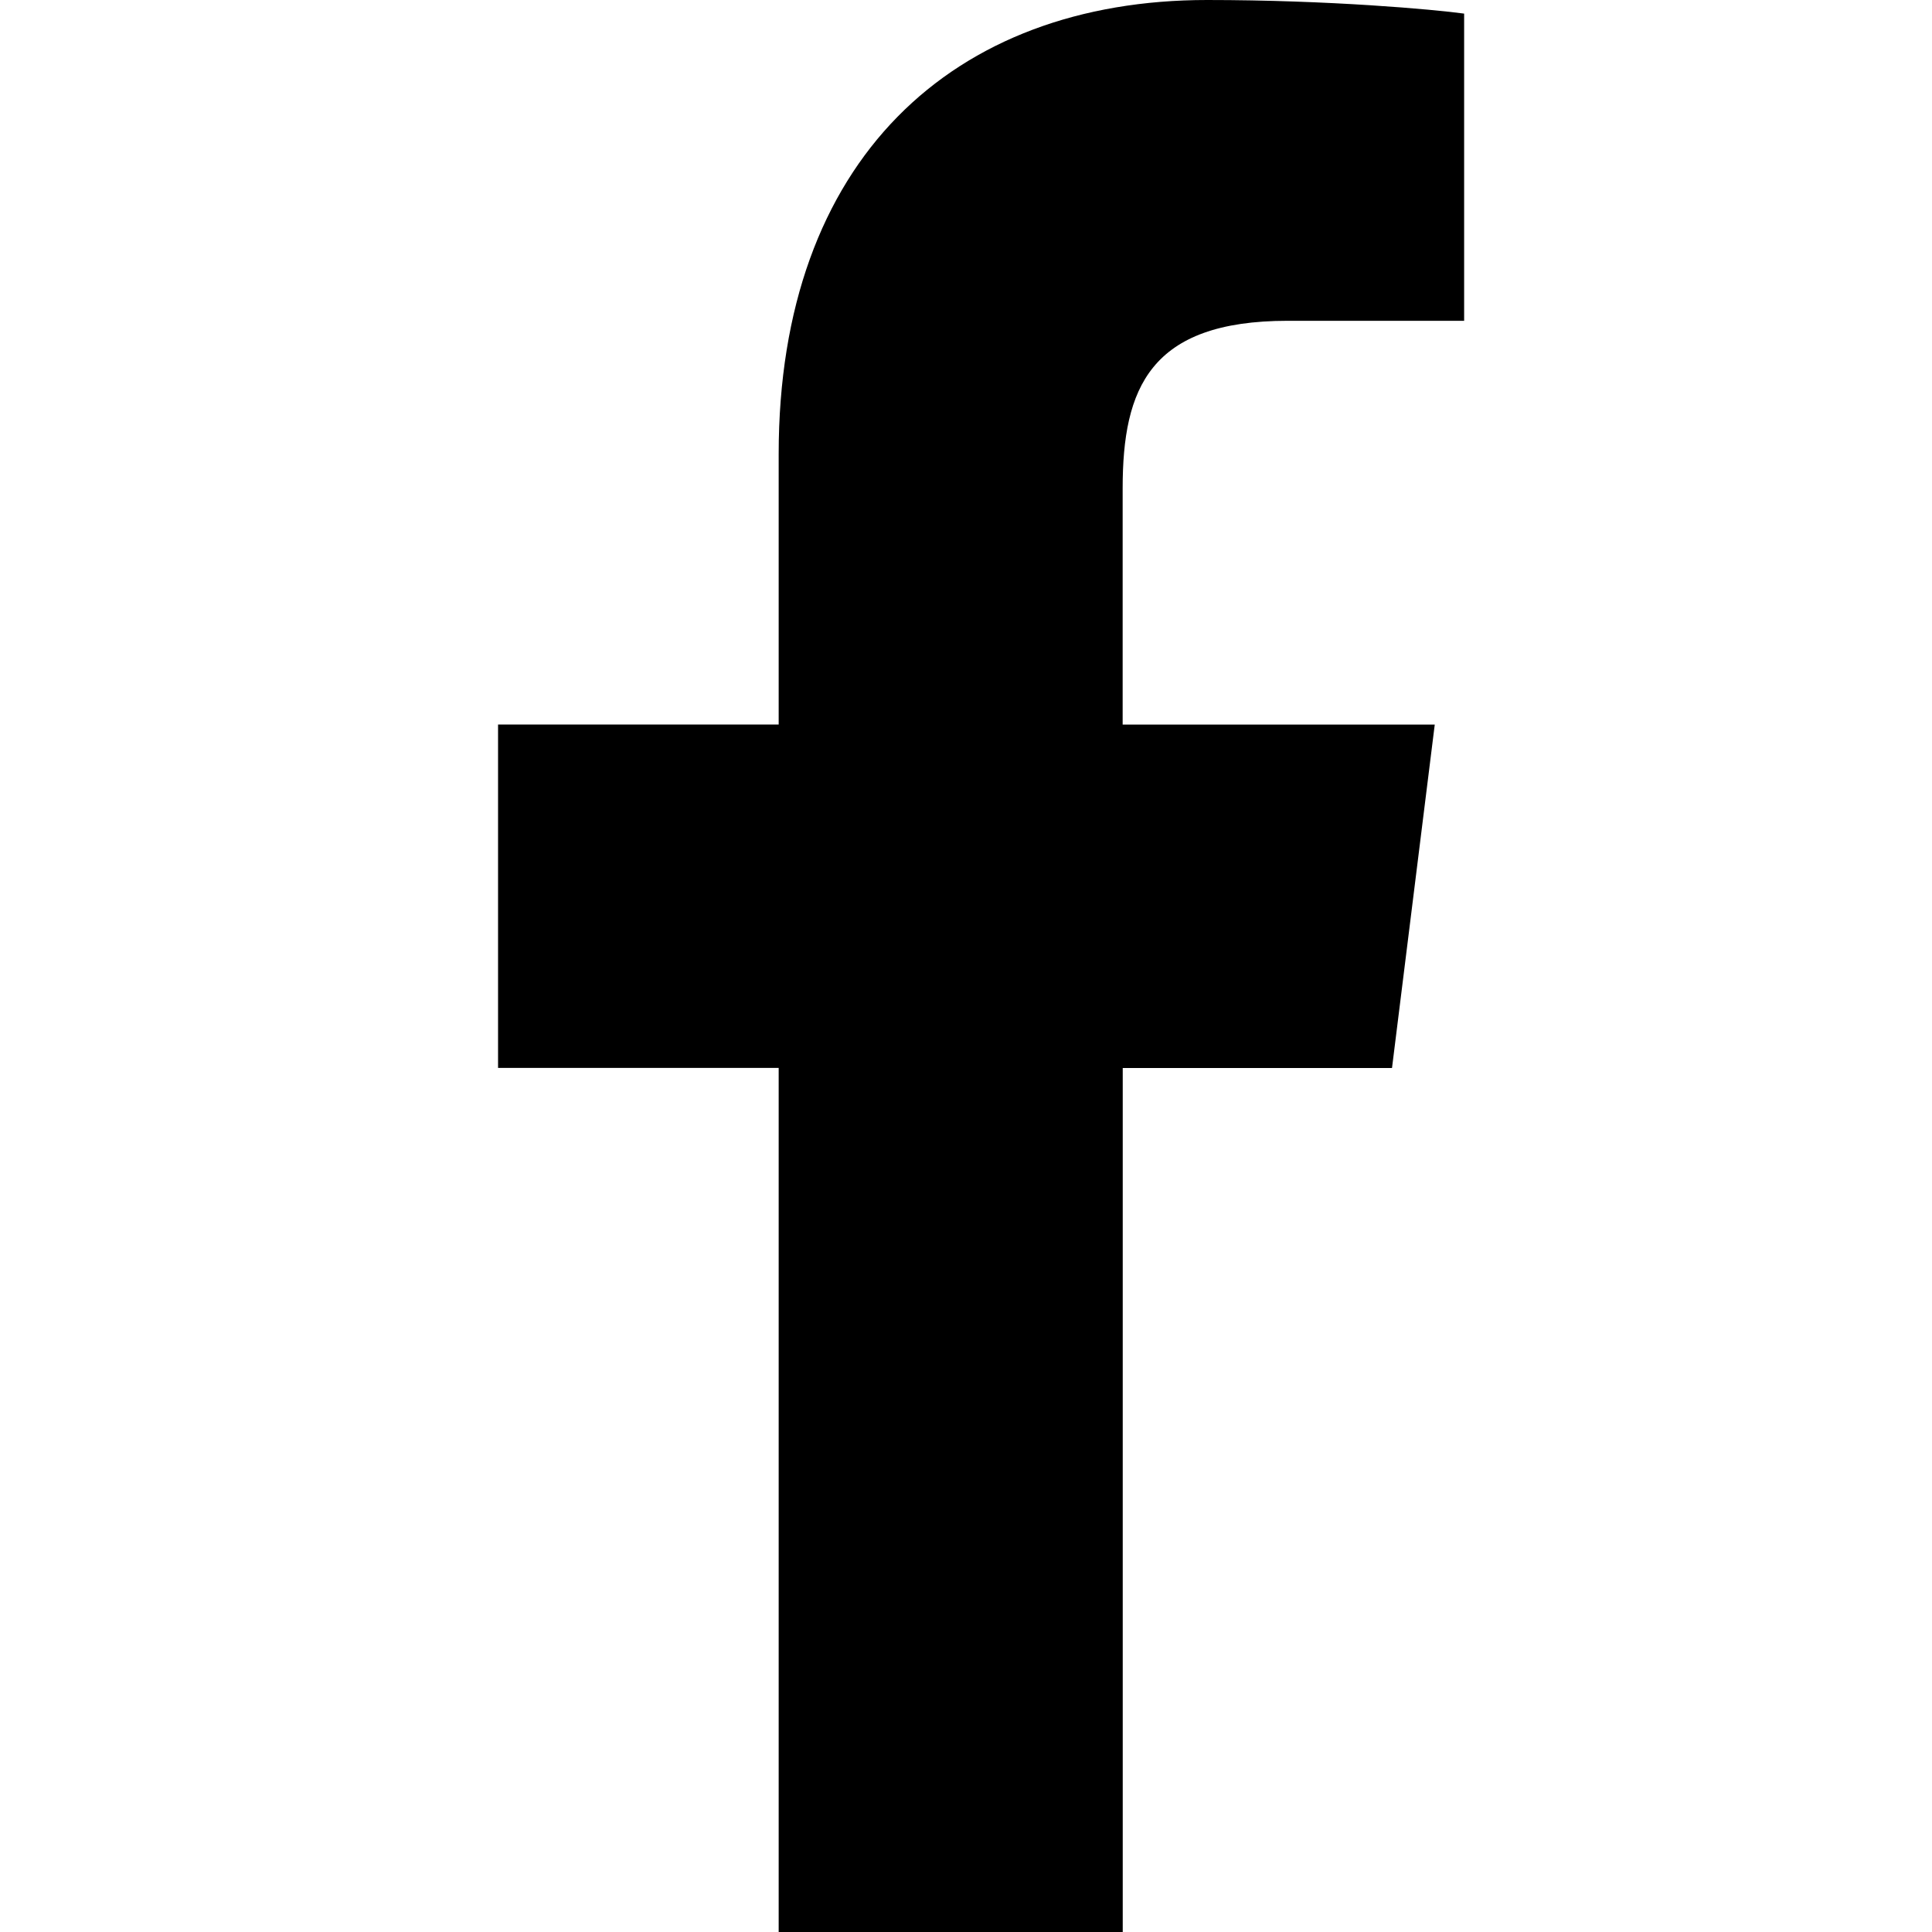
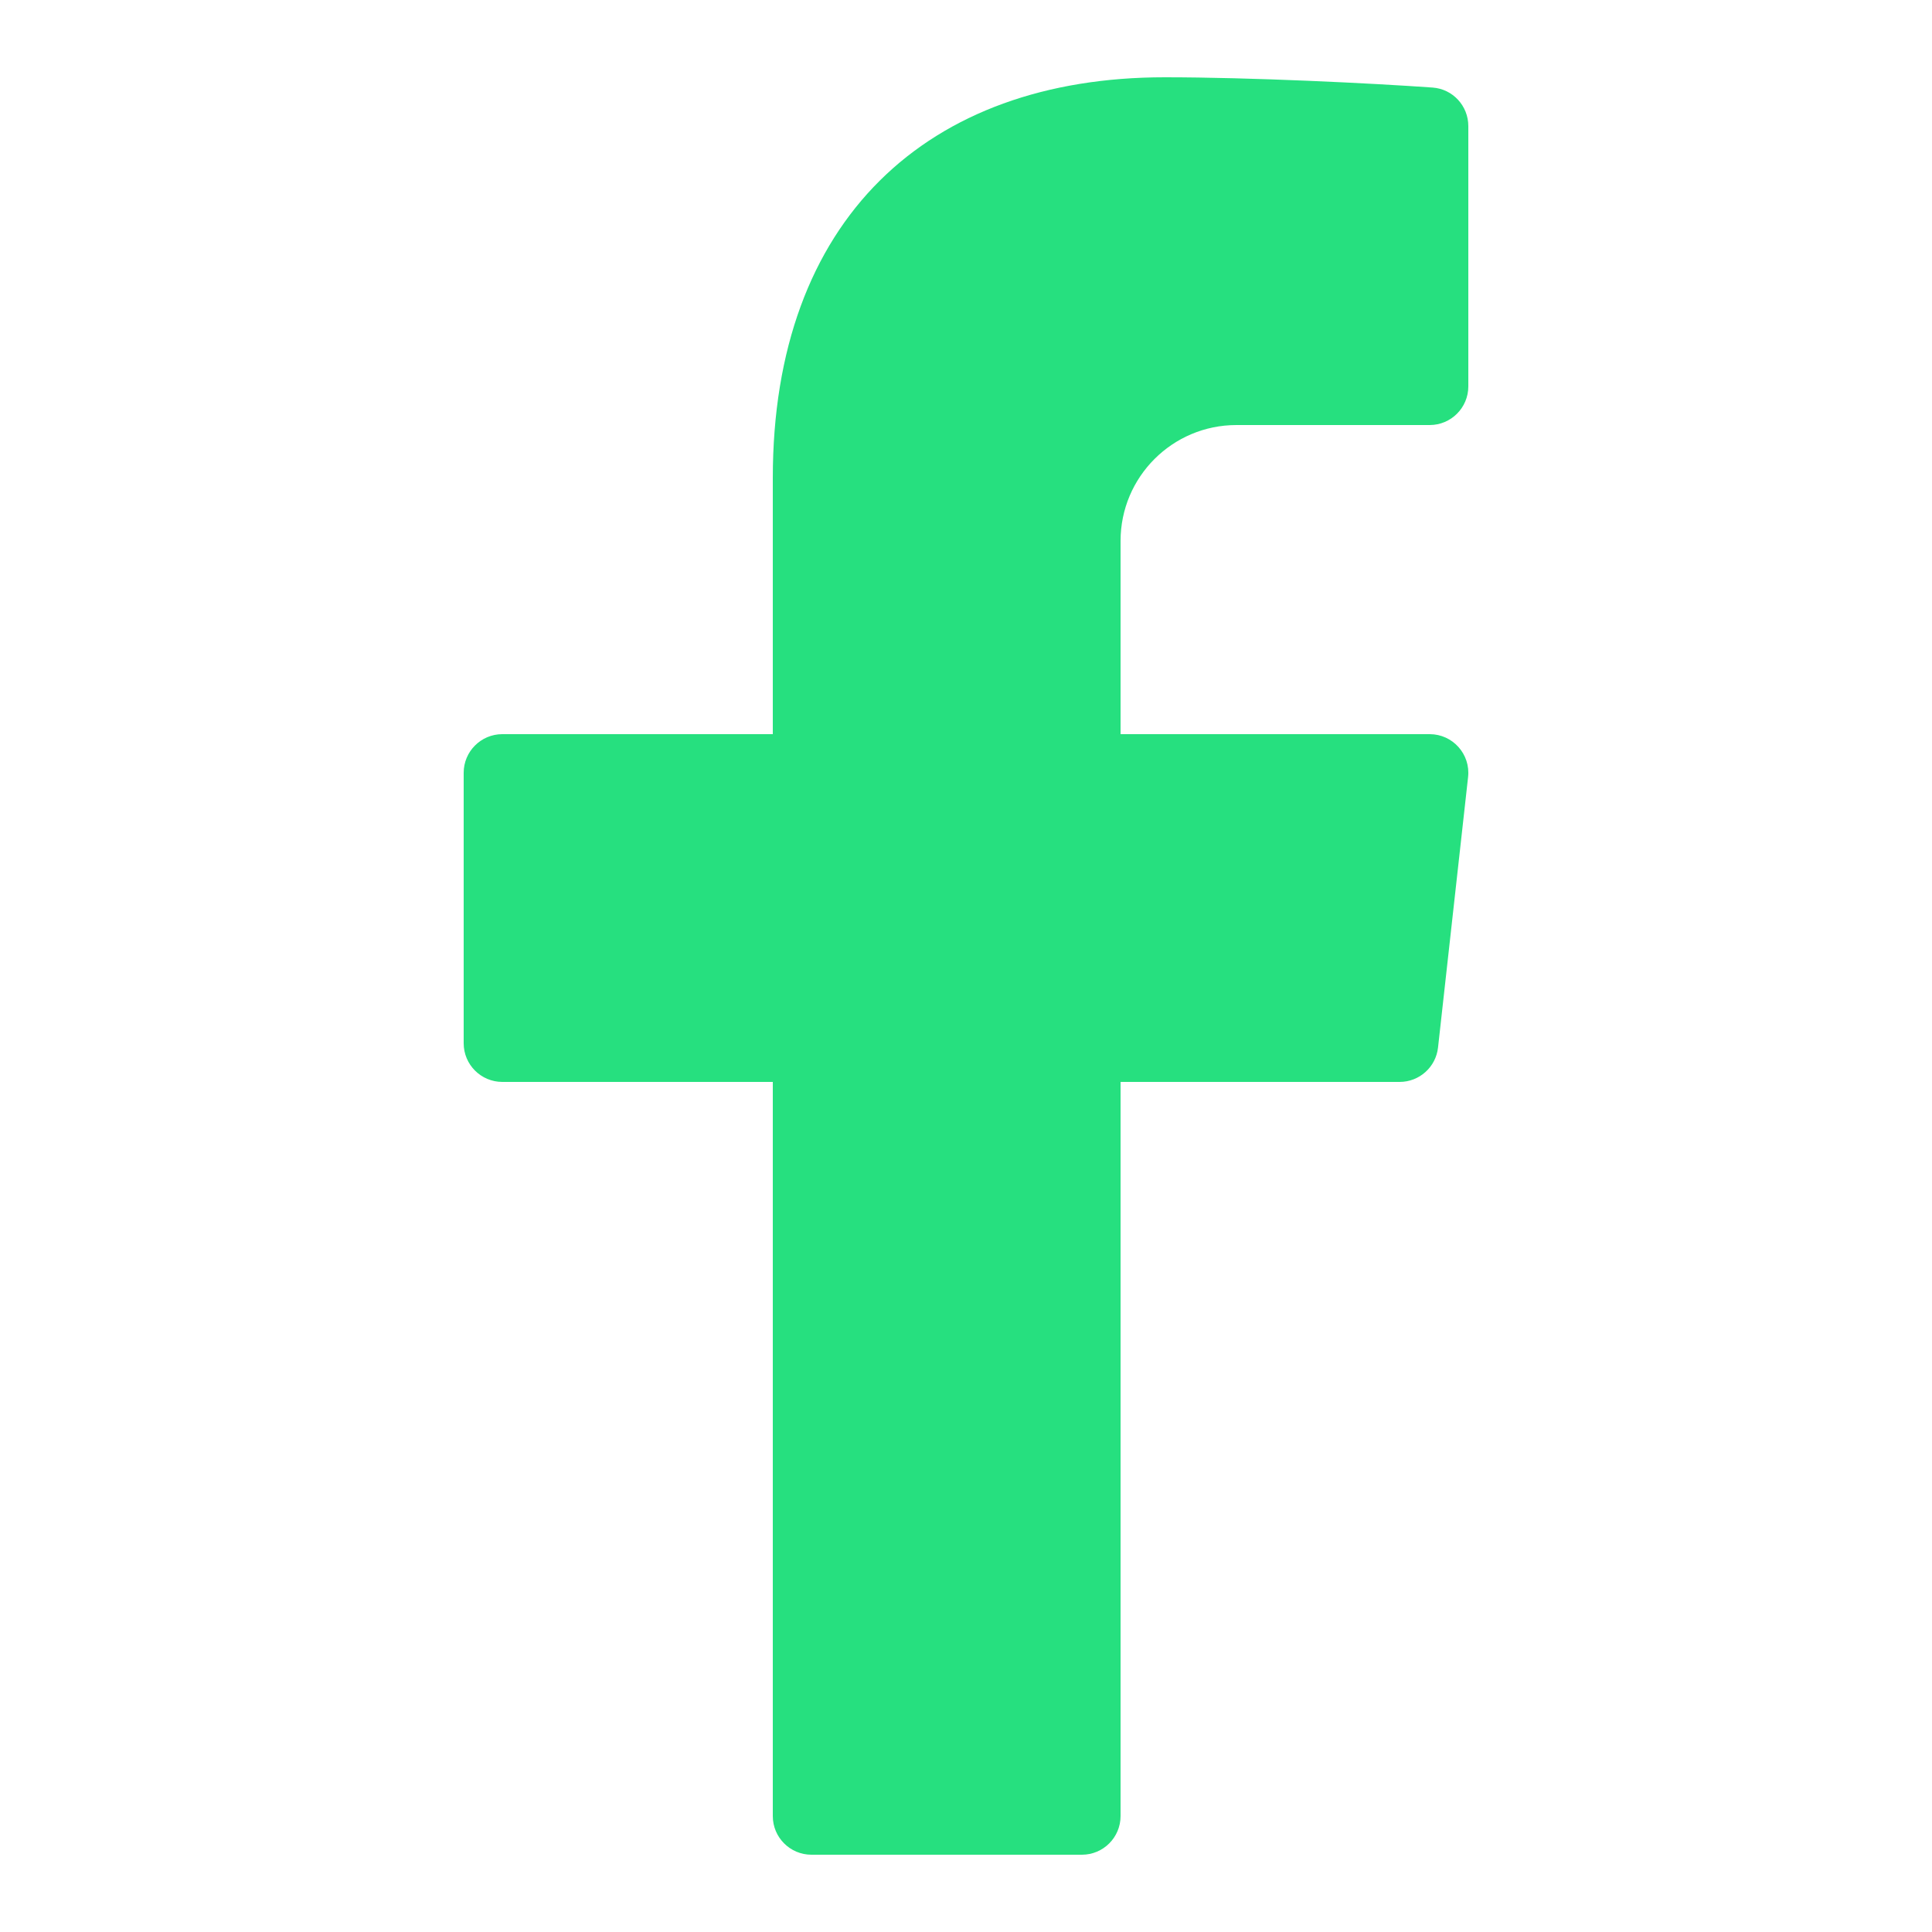
- <svg xmlns="http://www.w3.org/2000/svg" id="Bold" enable-background="new 0 0 24 24" height="512" viewBox="0 0 24 24" width="512">
-   <path d="m15.997 3.985h2.191v-3.816c-.378-.052-1.678-.169-3.192-.169-3.159 0-5.323 1.987-5.323 5.639v3.361h-3.486v4.266h3.486v10.734h4.274v-10.733h3.345l.531-4.266h-3.877v-2.939c.001-1.233.333-2.077 2.051-2.077z" />
+ <svg xmlns="http://www.w3.org/2000/svg" fill="#26e07f" viewBox="0 0 50 50" width="100px" height="100px">
+   <path d="M32,11h5c0.552,0,1-0.448,1-1V3.263c0-0.524-0.403-0.96-0.925-0.997C35.484,2.153,32.376,2,30.141,2C24,2,20,5.68,20,12.368 V19h-7c-0.552,0-1,0.448-1,1v7c0,0.552,0.448,1,1,1h7v19c0,0.552,0.448,1,1,1h7c0.552,0,1-0.448,1-1V28h7.222 c0.51,0,0.938-0.383,0.994-0.89l0.778-7C38.06,19.518,37.596,19,37,19h-8v-5C29,12.343,30.343,11,32,11z" />
</svg>
